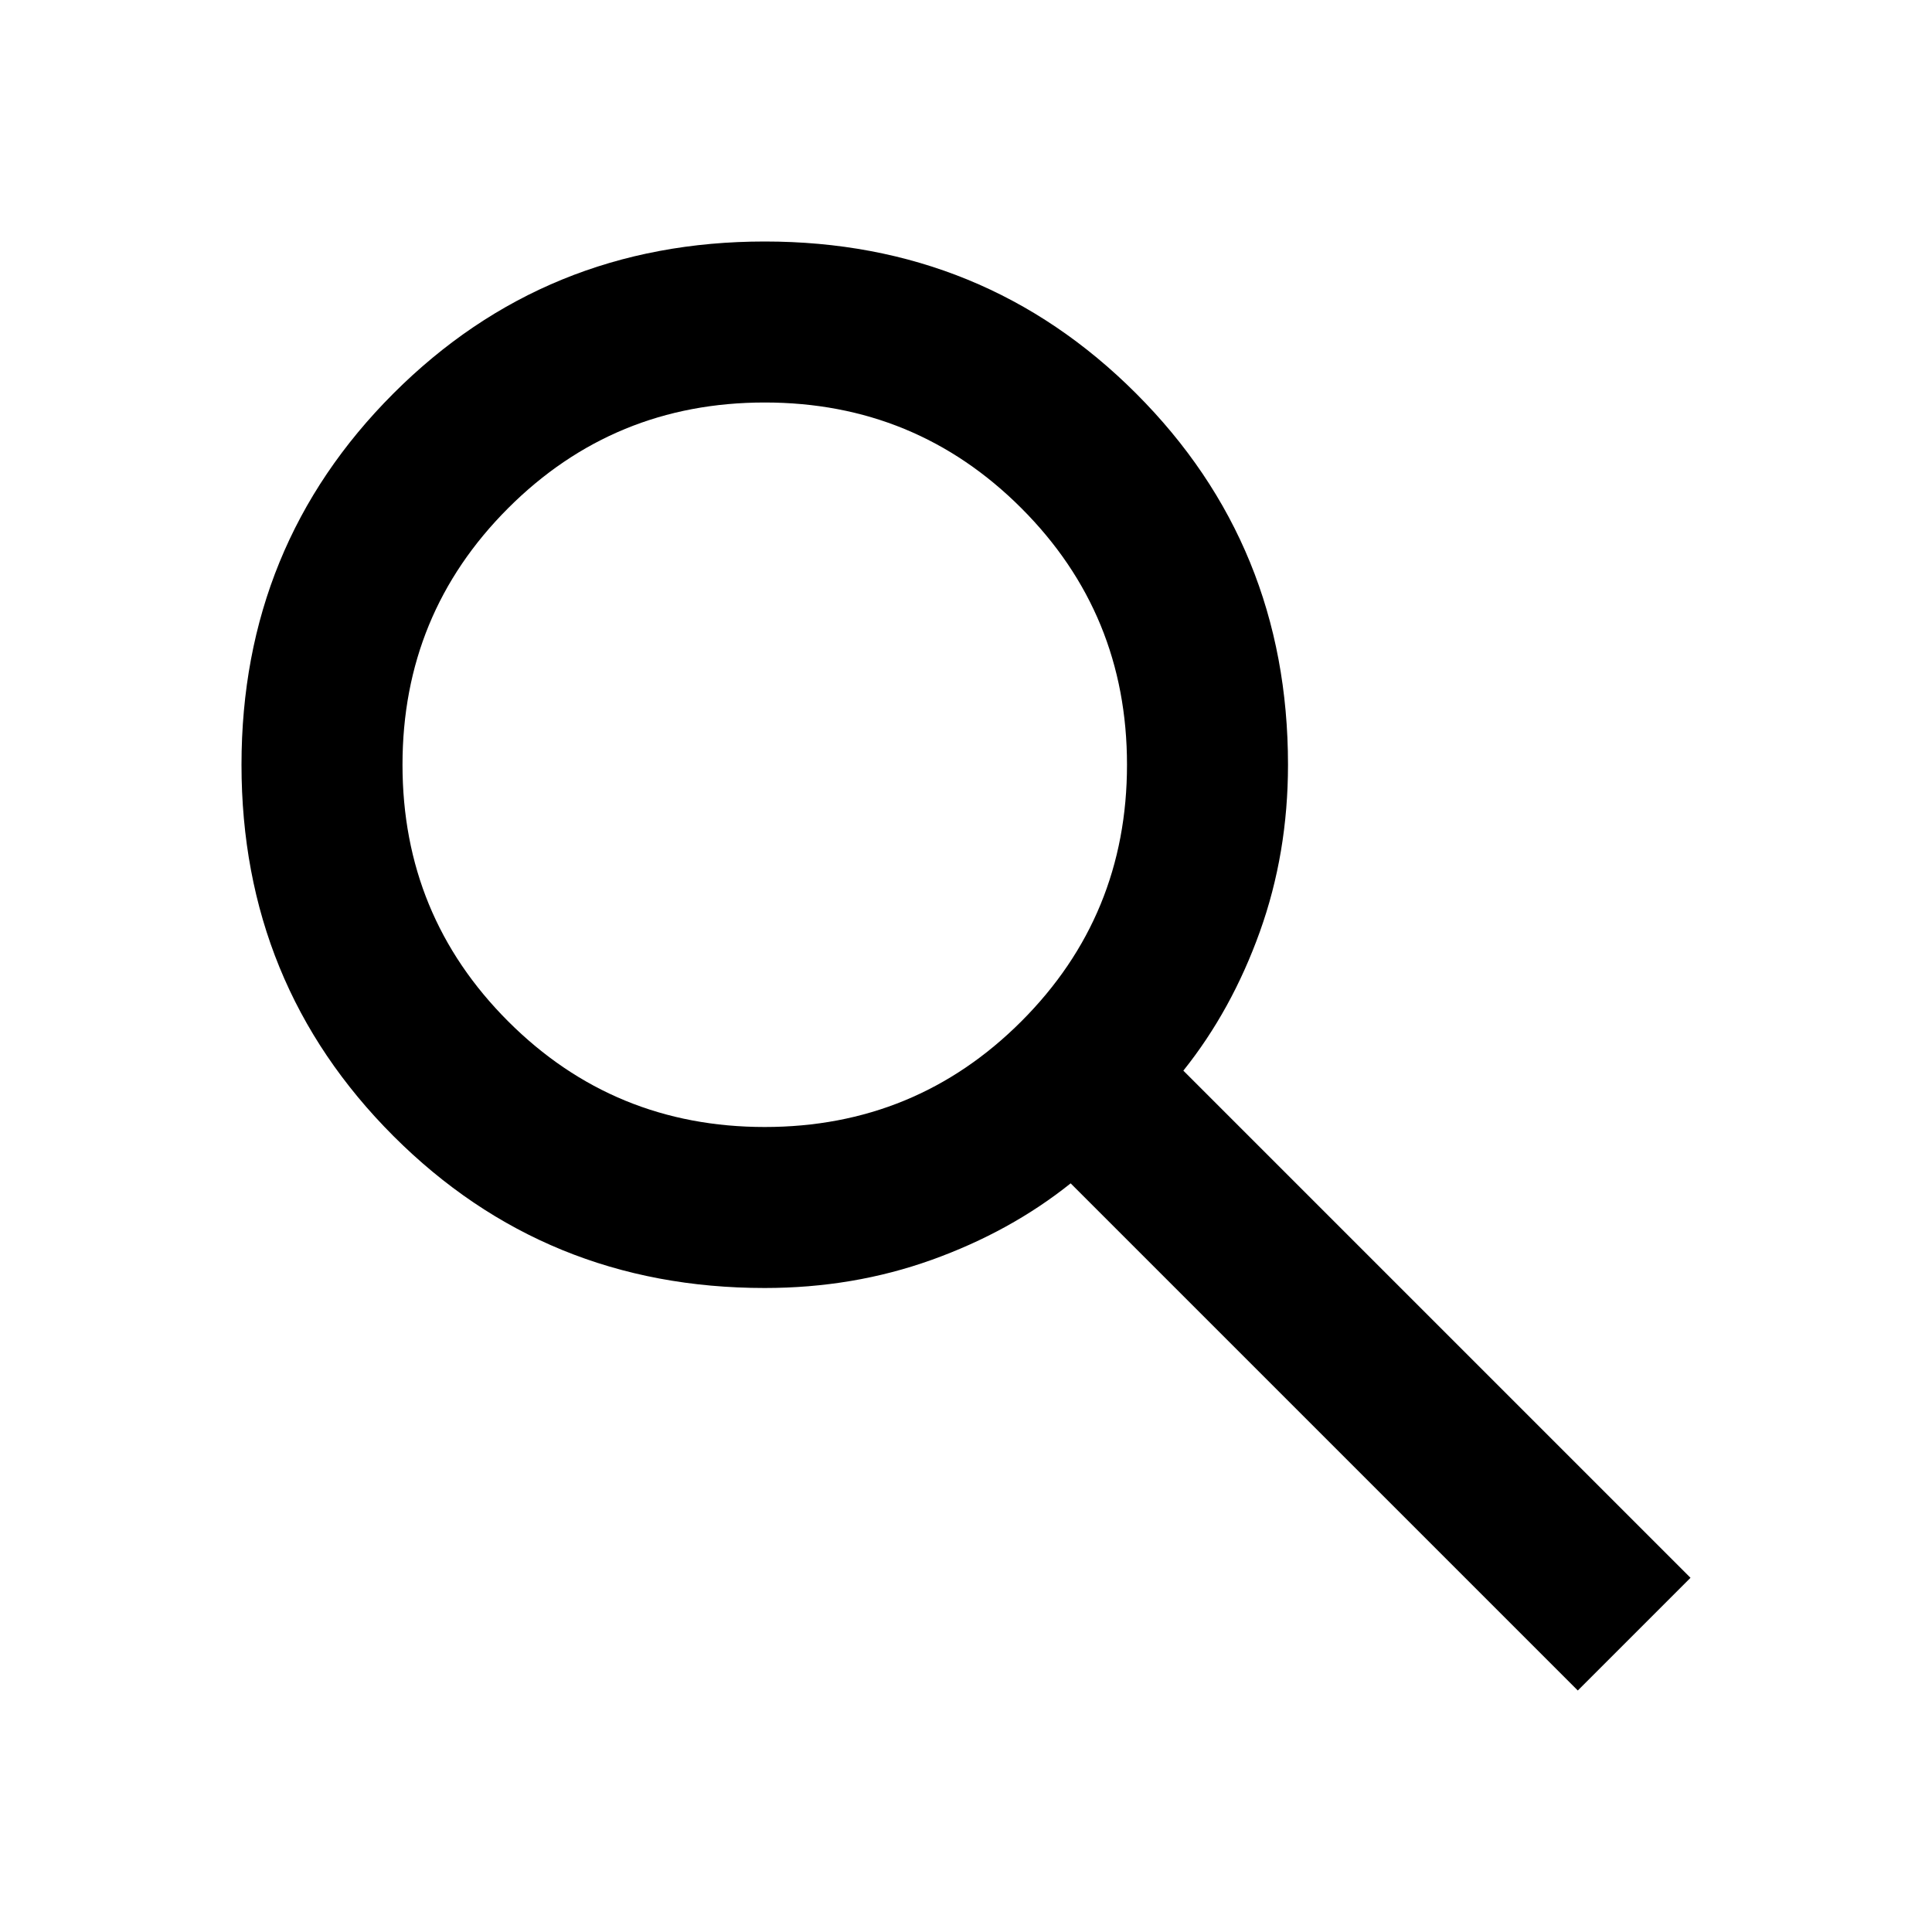
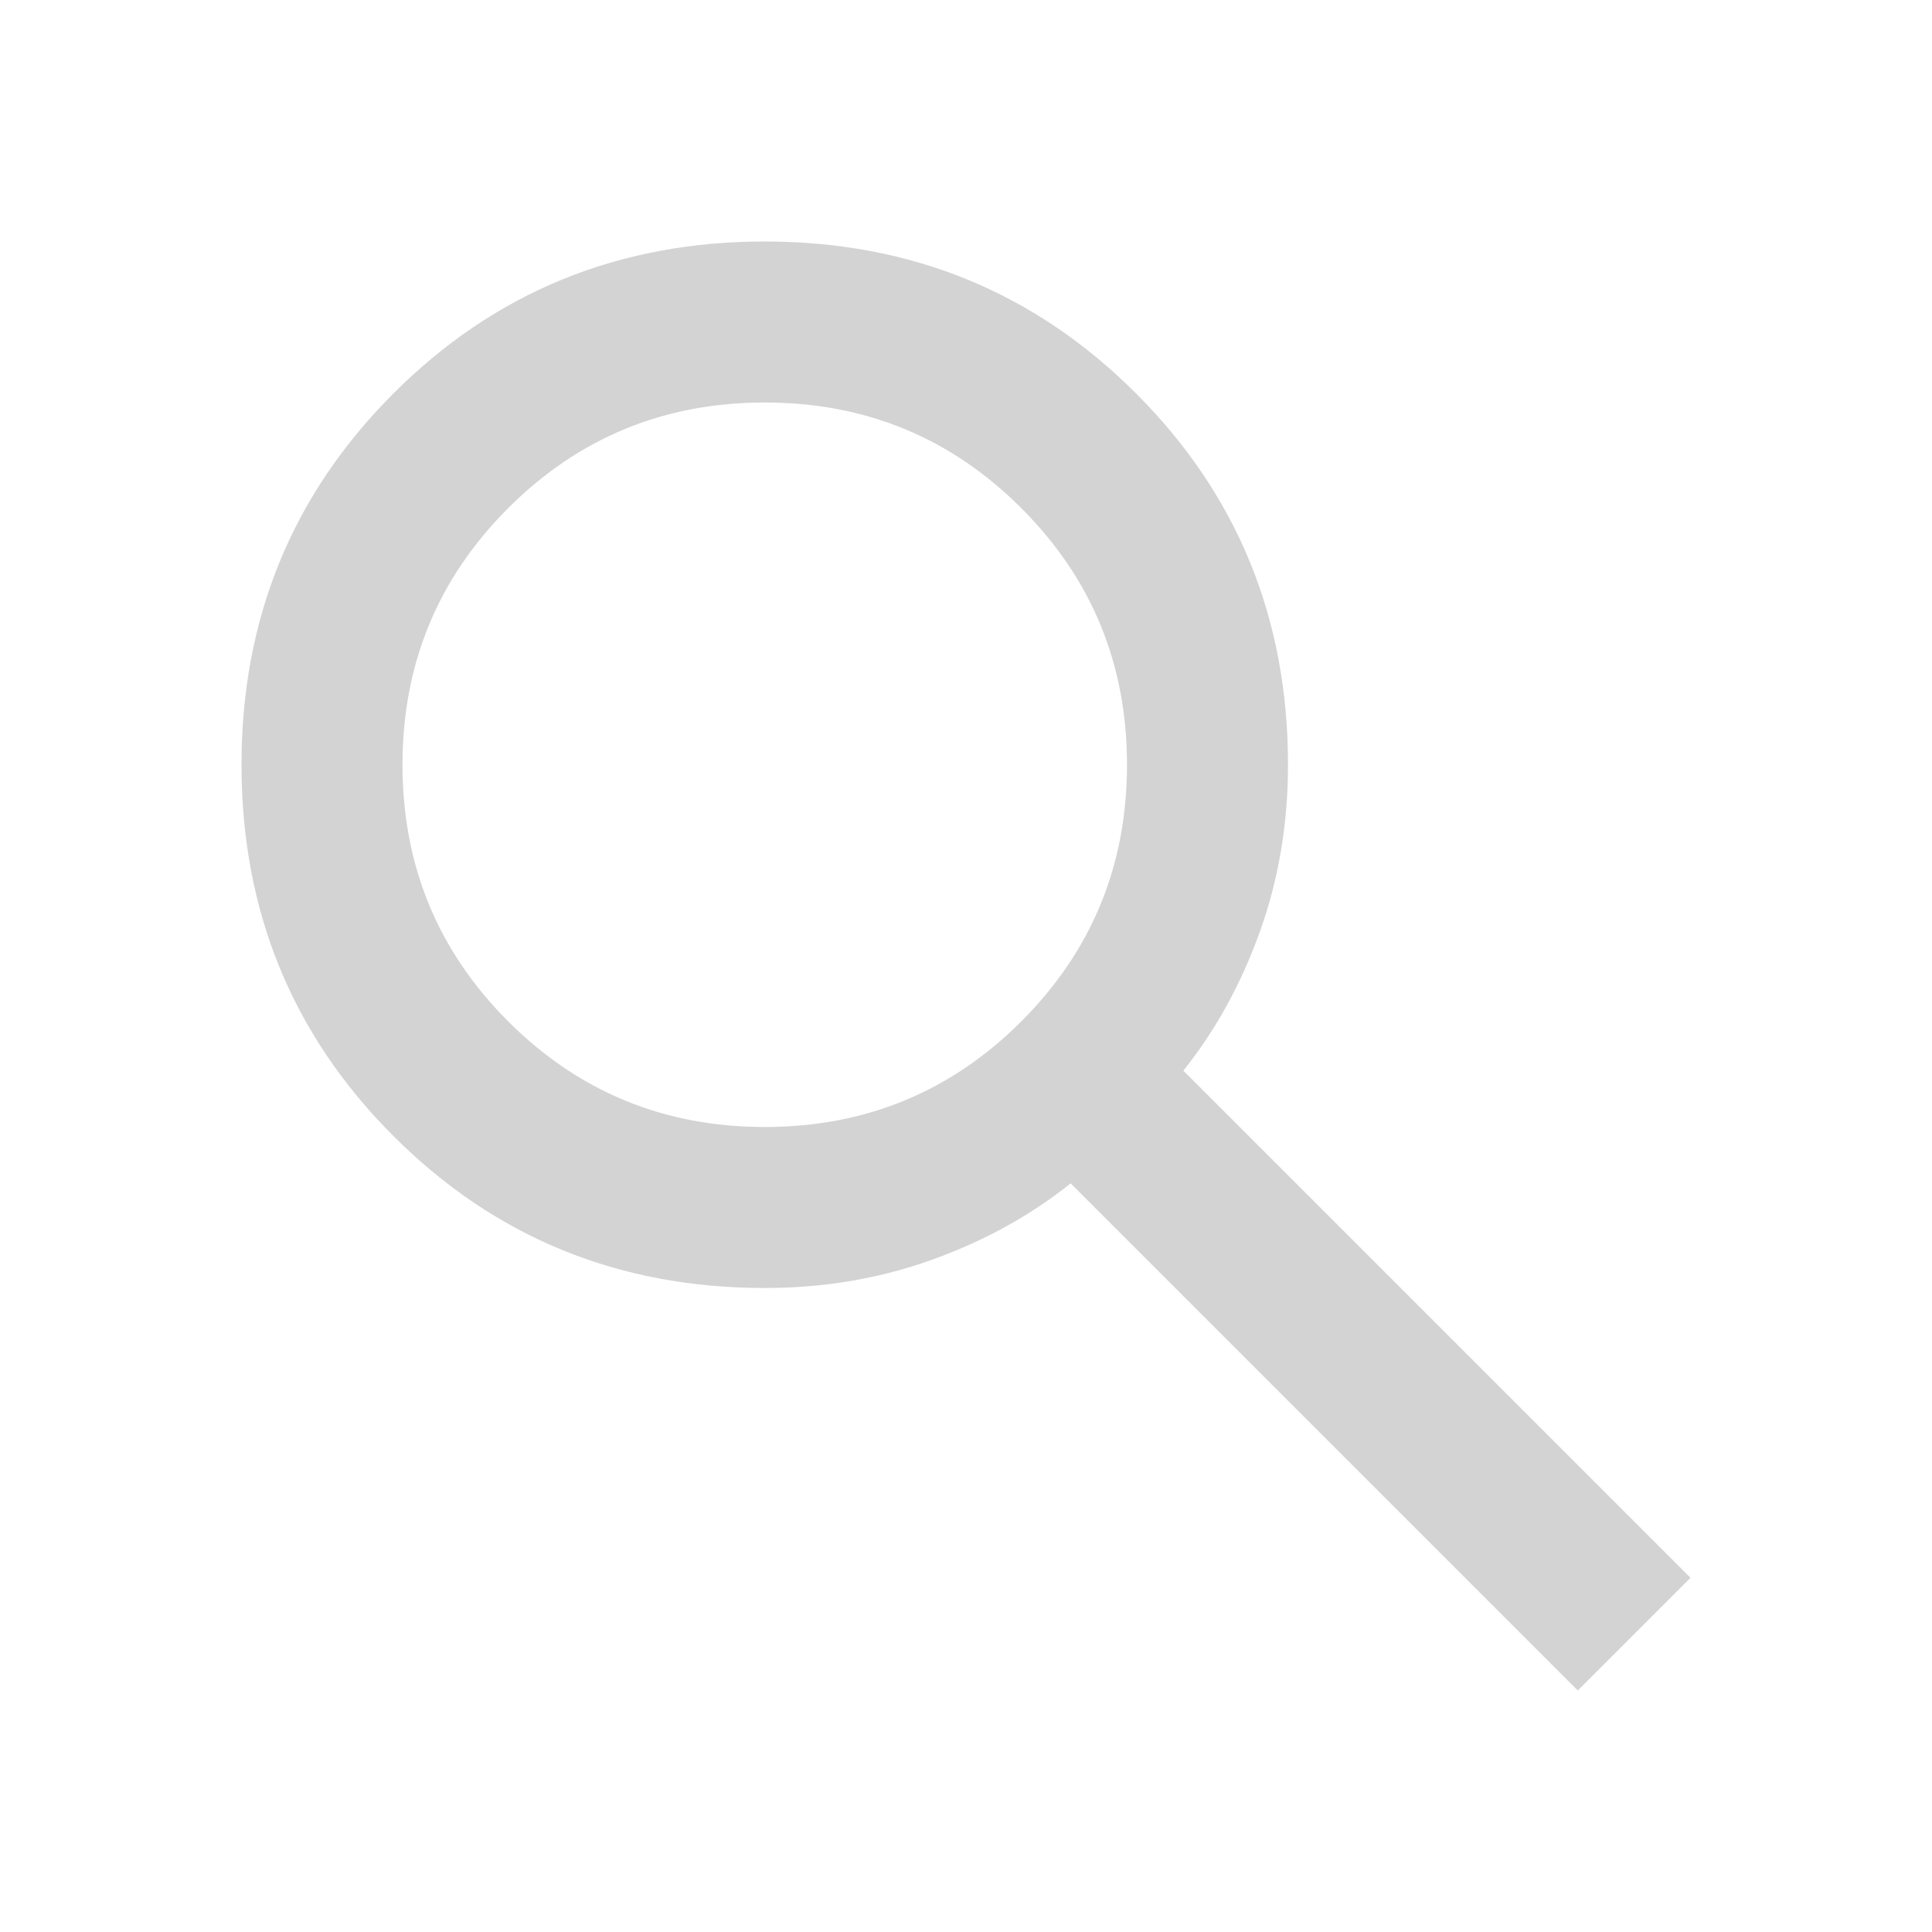
<svg xmlns="http://www.w3.org/2000/svg" height="24" viewBox="0 -960 960 960" width="24">
-   <path d="M784-120 532-372q-30 24-69 38t-83 14q-109 0-184.5-75.5T120-580q0-109 75.5-184.5T380-840q109 0 184.5 75.5T640-580q0 44-14 83t-38 69l252 252-56 56ZM380-400q75 0 127.5-52.5T560-580q0-75-52.5-127.5T380-760q-75 0-127.5 52.5T200-580q0 75 52.5 127.5T380-400Z" />
+   <path d="M784-120 532-372q-30 24-69 38t-83 14q-109 0-184.5-75.5T120-580q0-109 75.5-184.5T380-840q109 0 184.5 75.5T640-580q0 44-14 83t-38 69l252 252-56 56ZM380-400q75 0 127.5-52.5T560-580q0-75-52.5-127.5T380-760q-75 0-127.5 52.5T200-580q0 75 52.5 127.5T380-400Z" fill="lightgray" />
</svg>
